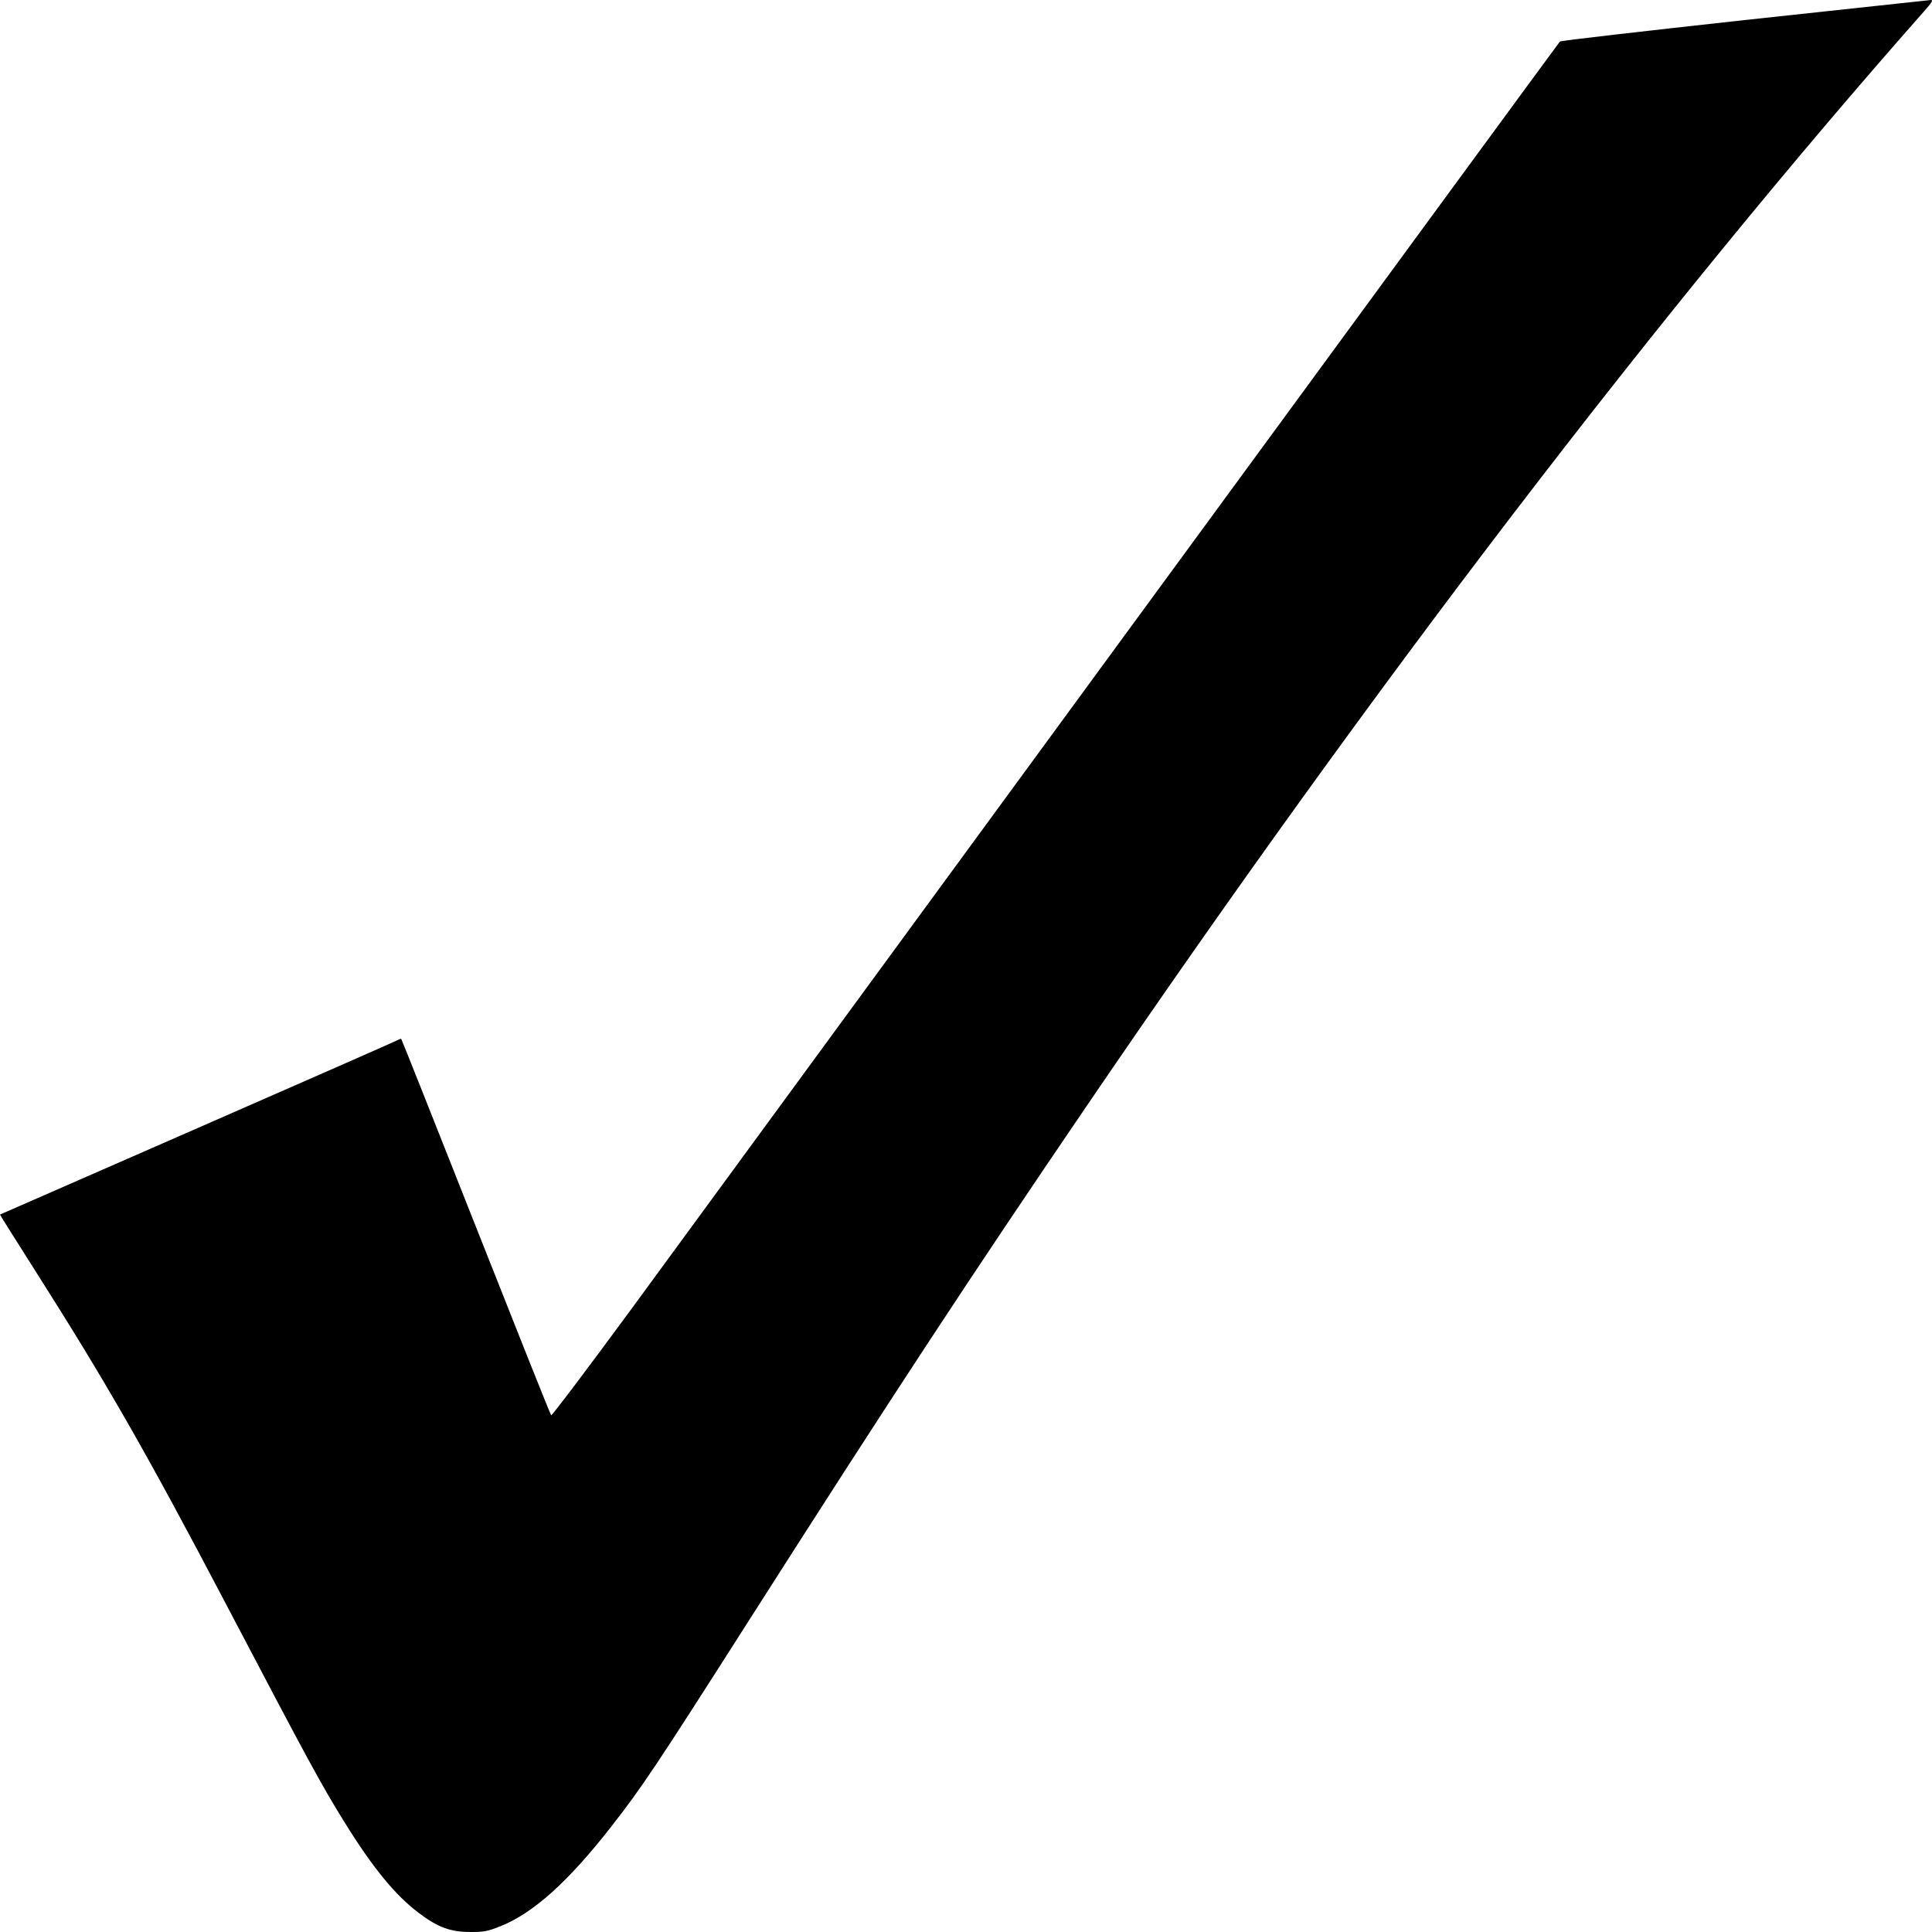
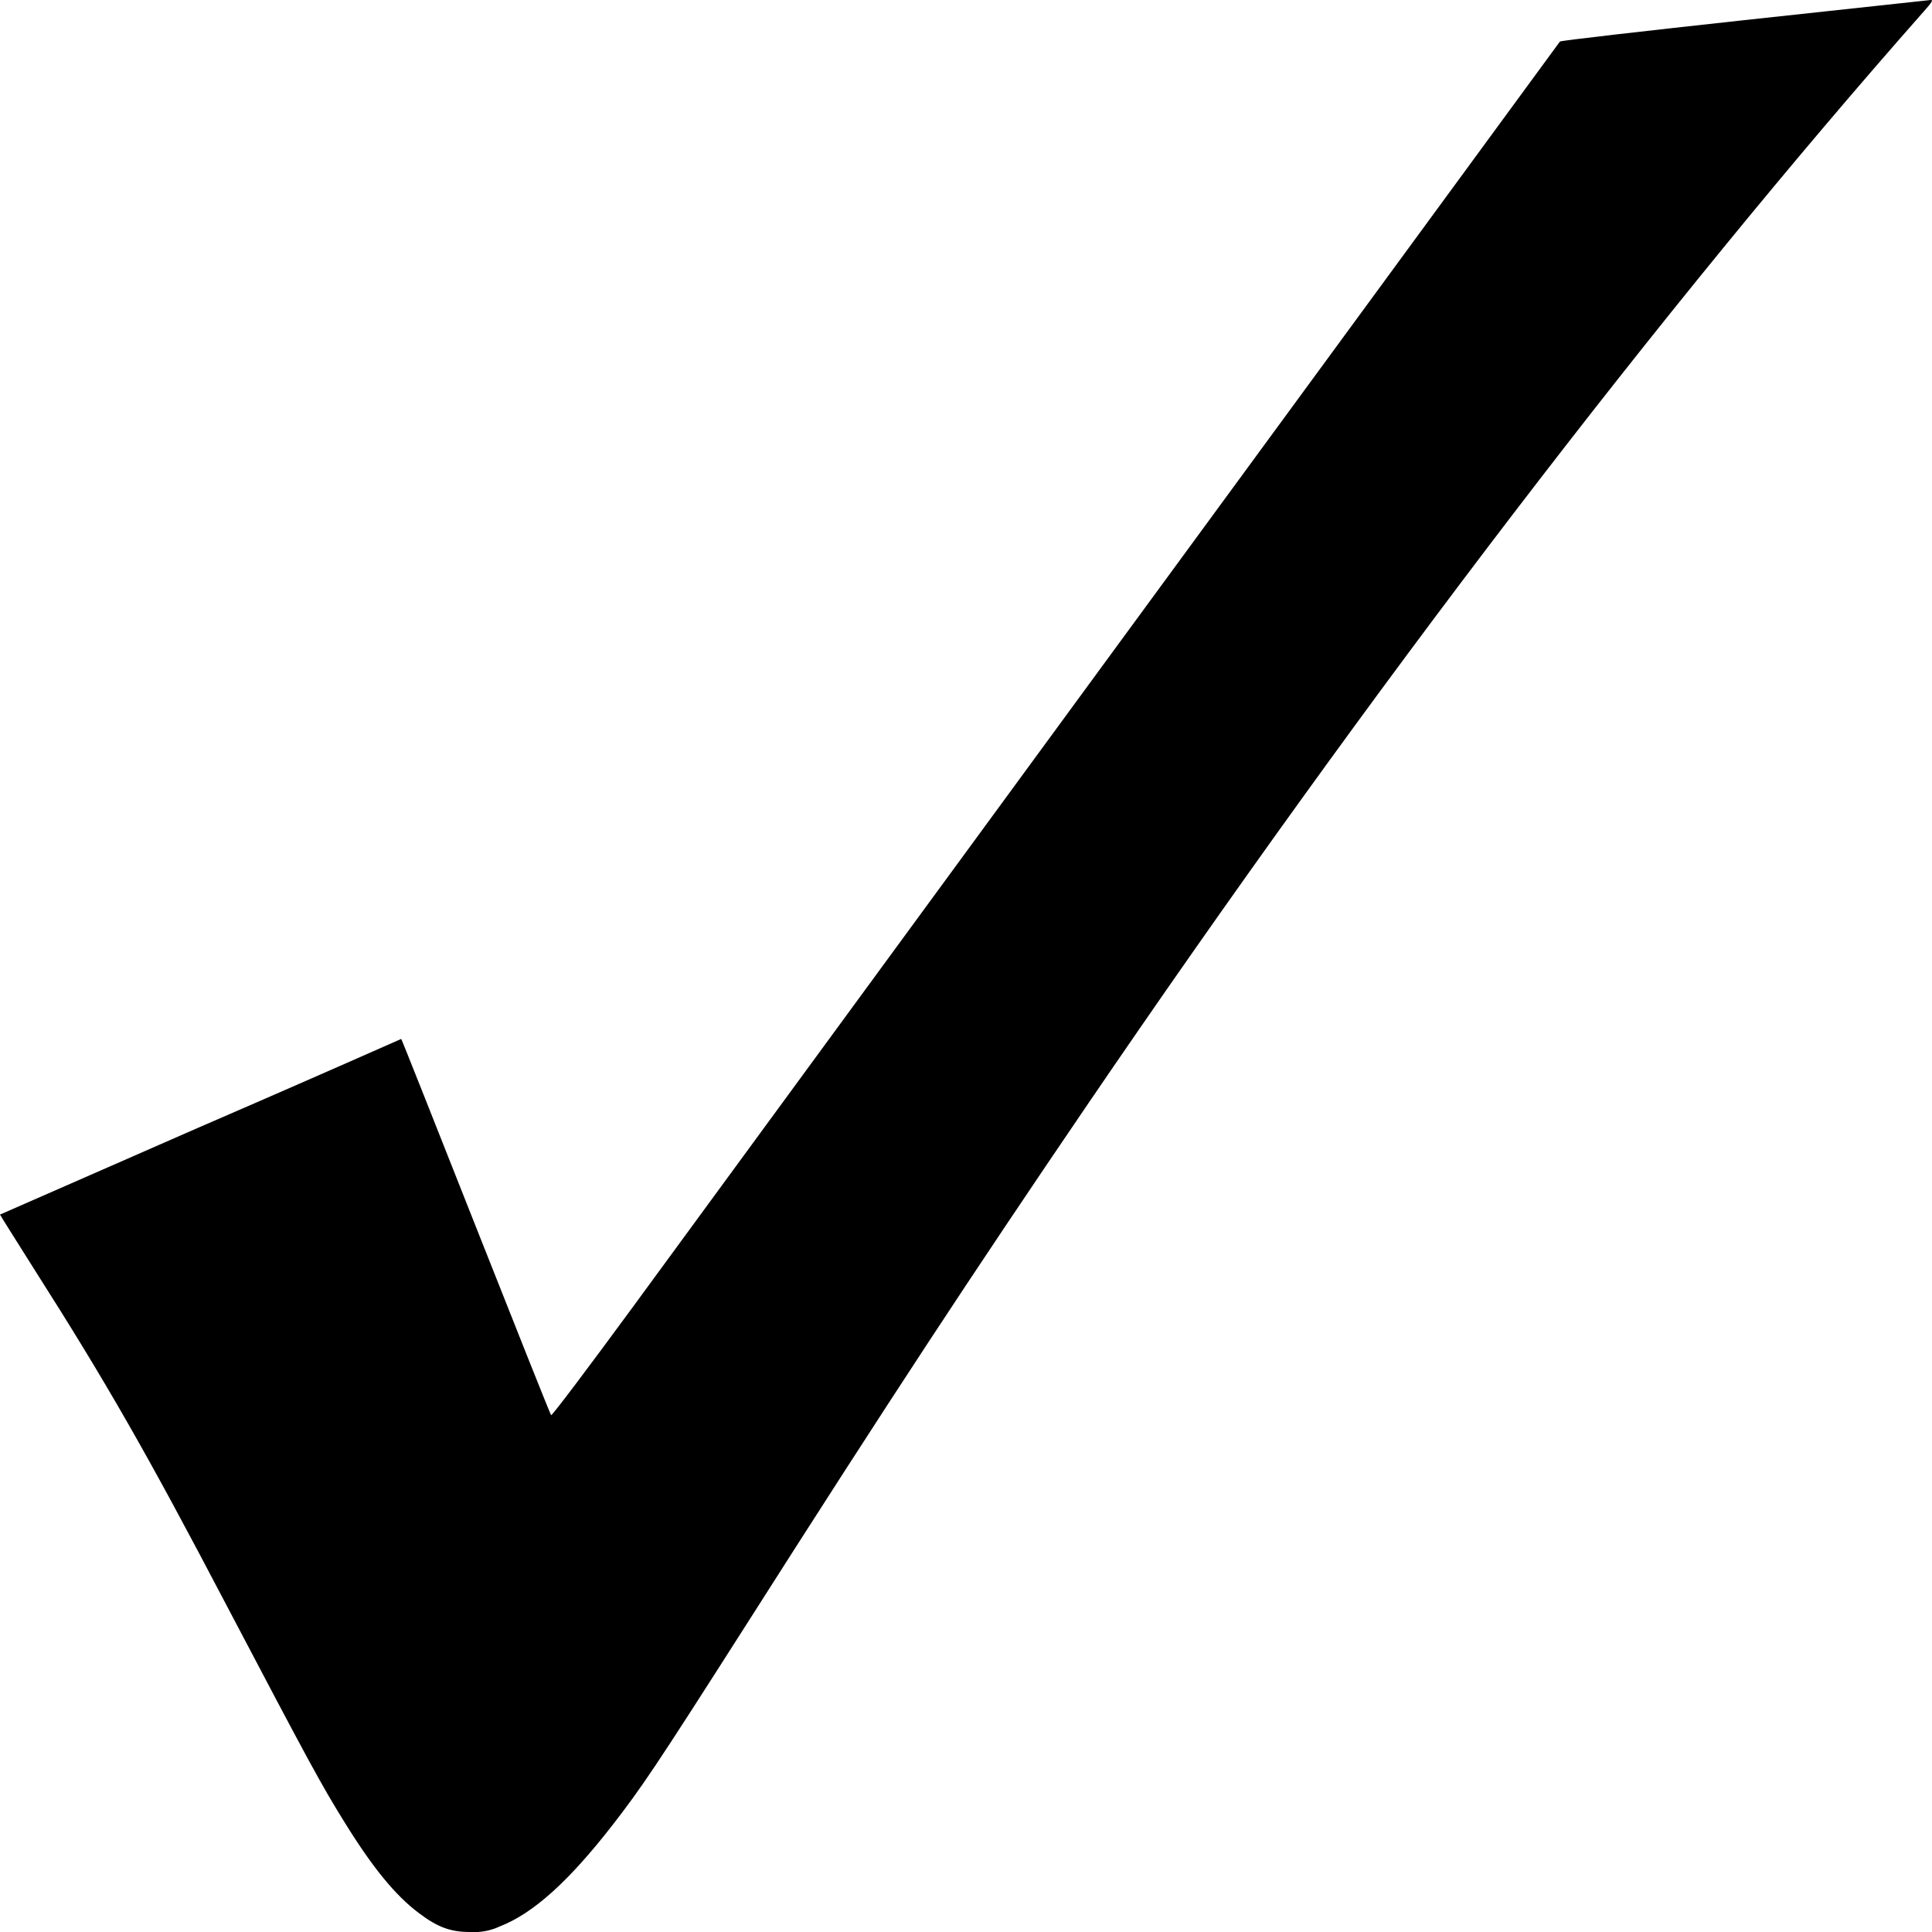
- <svg xmlns="http://www.w3.org/2000/svg" version="1.0" width="16" height="16" viewBox="0 0 12 12" preserveAspectRatio="xMidYMid meet" id="svg6">
-   <defs id="defs10" />
-   <g transform="matrix(0.0011862,0,0,-9.3793667e-4,-0.00354799,12.00469)" id="g4" style="fill:#000000;stroke:none">
-     <path d="m 9137,12666 c -526,-73 -961,-136 -966,-142 -4,-5 -1008,-1737 -2231,-3849 C 4717,6563 3532,4516 3307,4127 c -226,-389 -414,-704 -418,-700 -4,4 -181,566 -394,1248 -213,682 -389,1242 -391,1244 -2,2 -9,-1 -16,-6 -7,-6 -479,-268 -1048,-583 C 471,5015 4,4756 3,4756 2,4755 85,4588 187,4385 556,3651 770,3180 1187,2175 1623,1125 1684,983 1805,736 1954,431 2073,248 2196,131 2295,36 2362,5 2466,5 c 73,0 88,4 155,37 173,86 359,297 587,668 157,255 227,387 705,1335 751,1490 1180,2316 1780,3430 1493,2774 3013,5285 4384,7248 42,60 50,77 36,76 -10,-1 -449,-61 -976,-133 z" id="path2" />
-   </g>
+ <svg xmlns="http://www.w3.org/2000/svg" width="16" height="16" viewBox="0 0 12 12">
+   <path d="M10.835.125c-.624.068-1.14.127-1.146.133a18128.507 18128.507 0 0 0-5.77 7.876c-.268.365-.49.66-.496.656-.004-.003-.214-.53-.467-1.17-.253-.64-.461-1.165-.464-1.167a165.058 165.058 0 0 1-1.262.552L0 7.544c-.001 0 .097.157.218.348.438.688.692 1.13 1.186 2.073.518.985.59 1.118.734 1.35.176.285.317.457.463.567.118.089.197.118.32.118a.374.374 0 0 0 .184-.035c.206-.08.426-.278.697-.626.186-.24.269-.363.836-1.252.89-1.398 1.4-2.173 2.111-3.218 1.771-2.601 3.575-4.957 5.2-6.798.05-.056.06-.072.043-.071l-1.157.125z" />
</svg>
